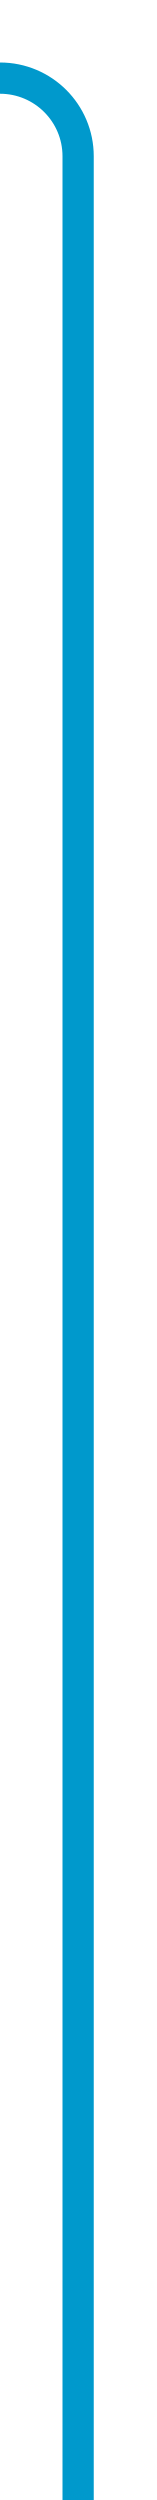
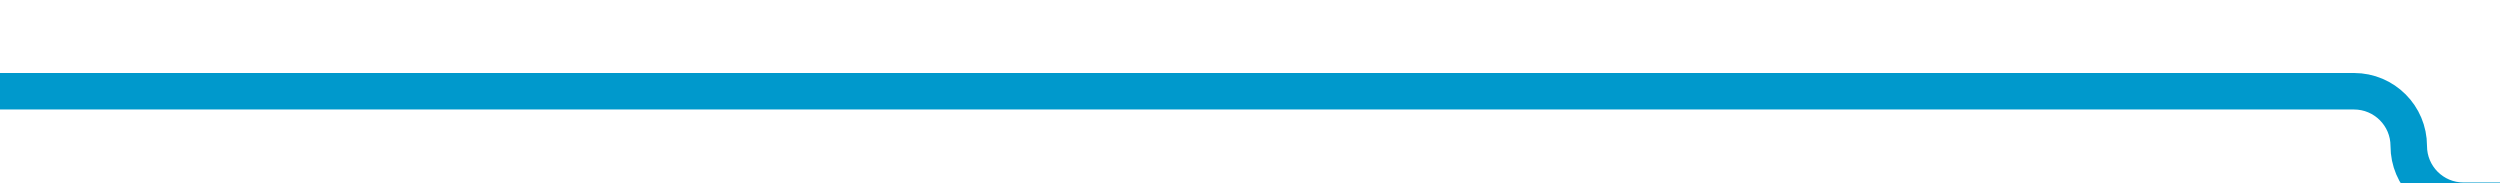
- <svg xmlns="http://www.w3.org/2000/svg" version="1.1" width="10px" height="160px" preserveAspectRatio="xMidYMin meet" viewBox="5187 1972  8 160">
-   <path d="M 5191 2132  L 5191 1982  A 5 5 0 0 0 5186 1977 L 4722 1977  A 5 5 0 0 0 4717 1982 L 4717 2037  " stroke-width="2" stroke="#0099cc" fill="none" />
-   <path d="M 4707.5 2035  L 4717 2049  L 4726.5 2035  L 4707.5 2035  Z " fill-rule="nonzero" fill="#0099cc" stroke="none" />
+ <svg xmlns="http://www.w3.org/2000/svg" version="1.1" width="137px" height="10px" preserveAspectRatio="xMinYMid meet" viewBox="4842 2153  137 8">
+   <path d="M 4842 2157  L 4971 2157  A 3 3 0 0 1 4974 2160 A 3 3 0 0 0 4977 2163 L 5094 2163  " stroke-width="2" stroke="#0099cc" fill="none" />
+   <path d="M 5092 2172.5  L 5106 2163  L 5092 2153.5  L 5092 2172.5  Z " fill-rule="nonzero" fill="#0099cc" stroke="none" />
</svg>
